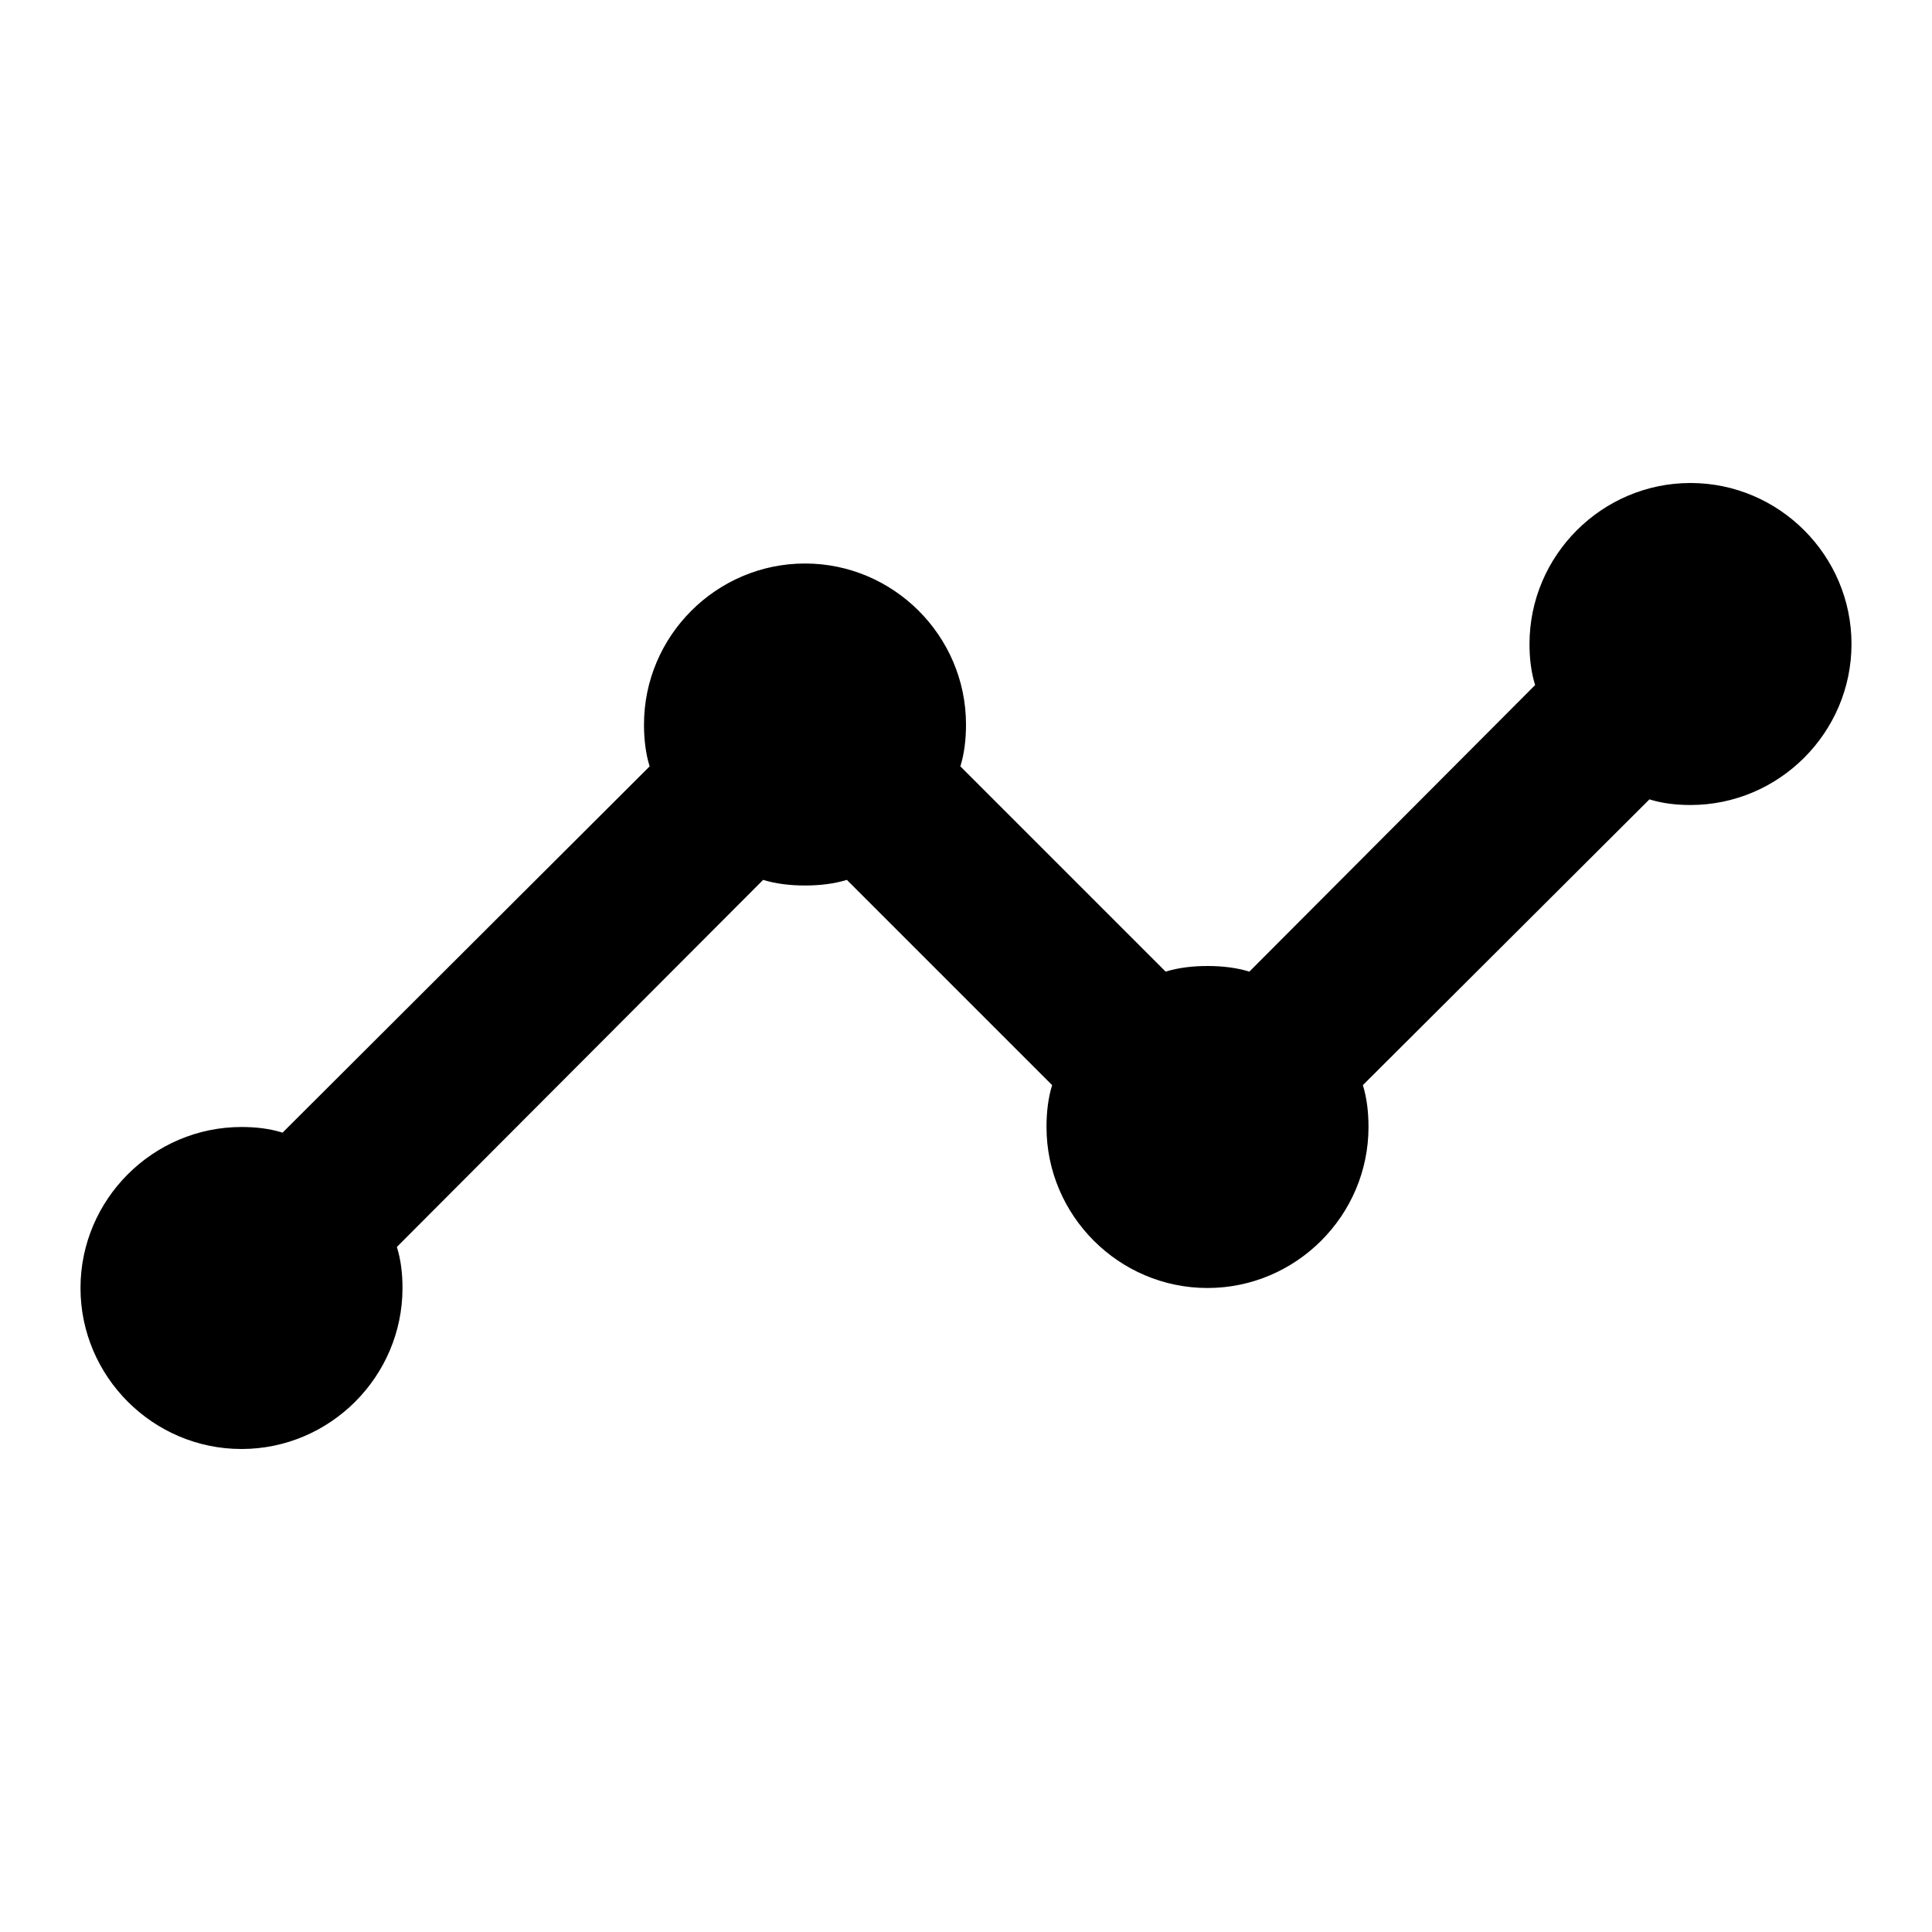
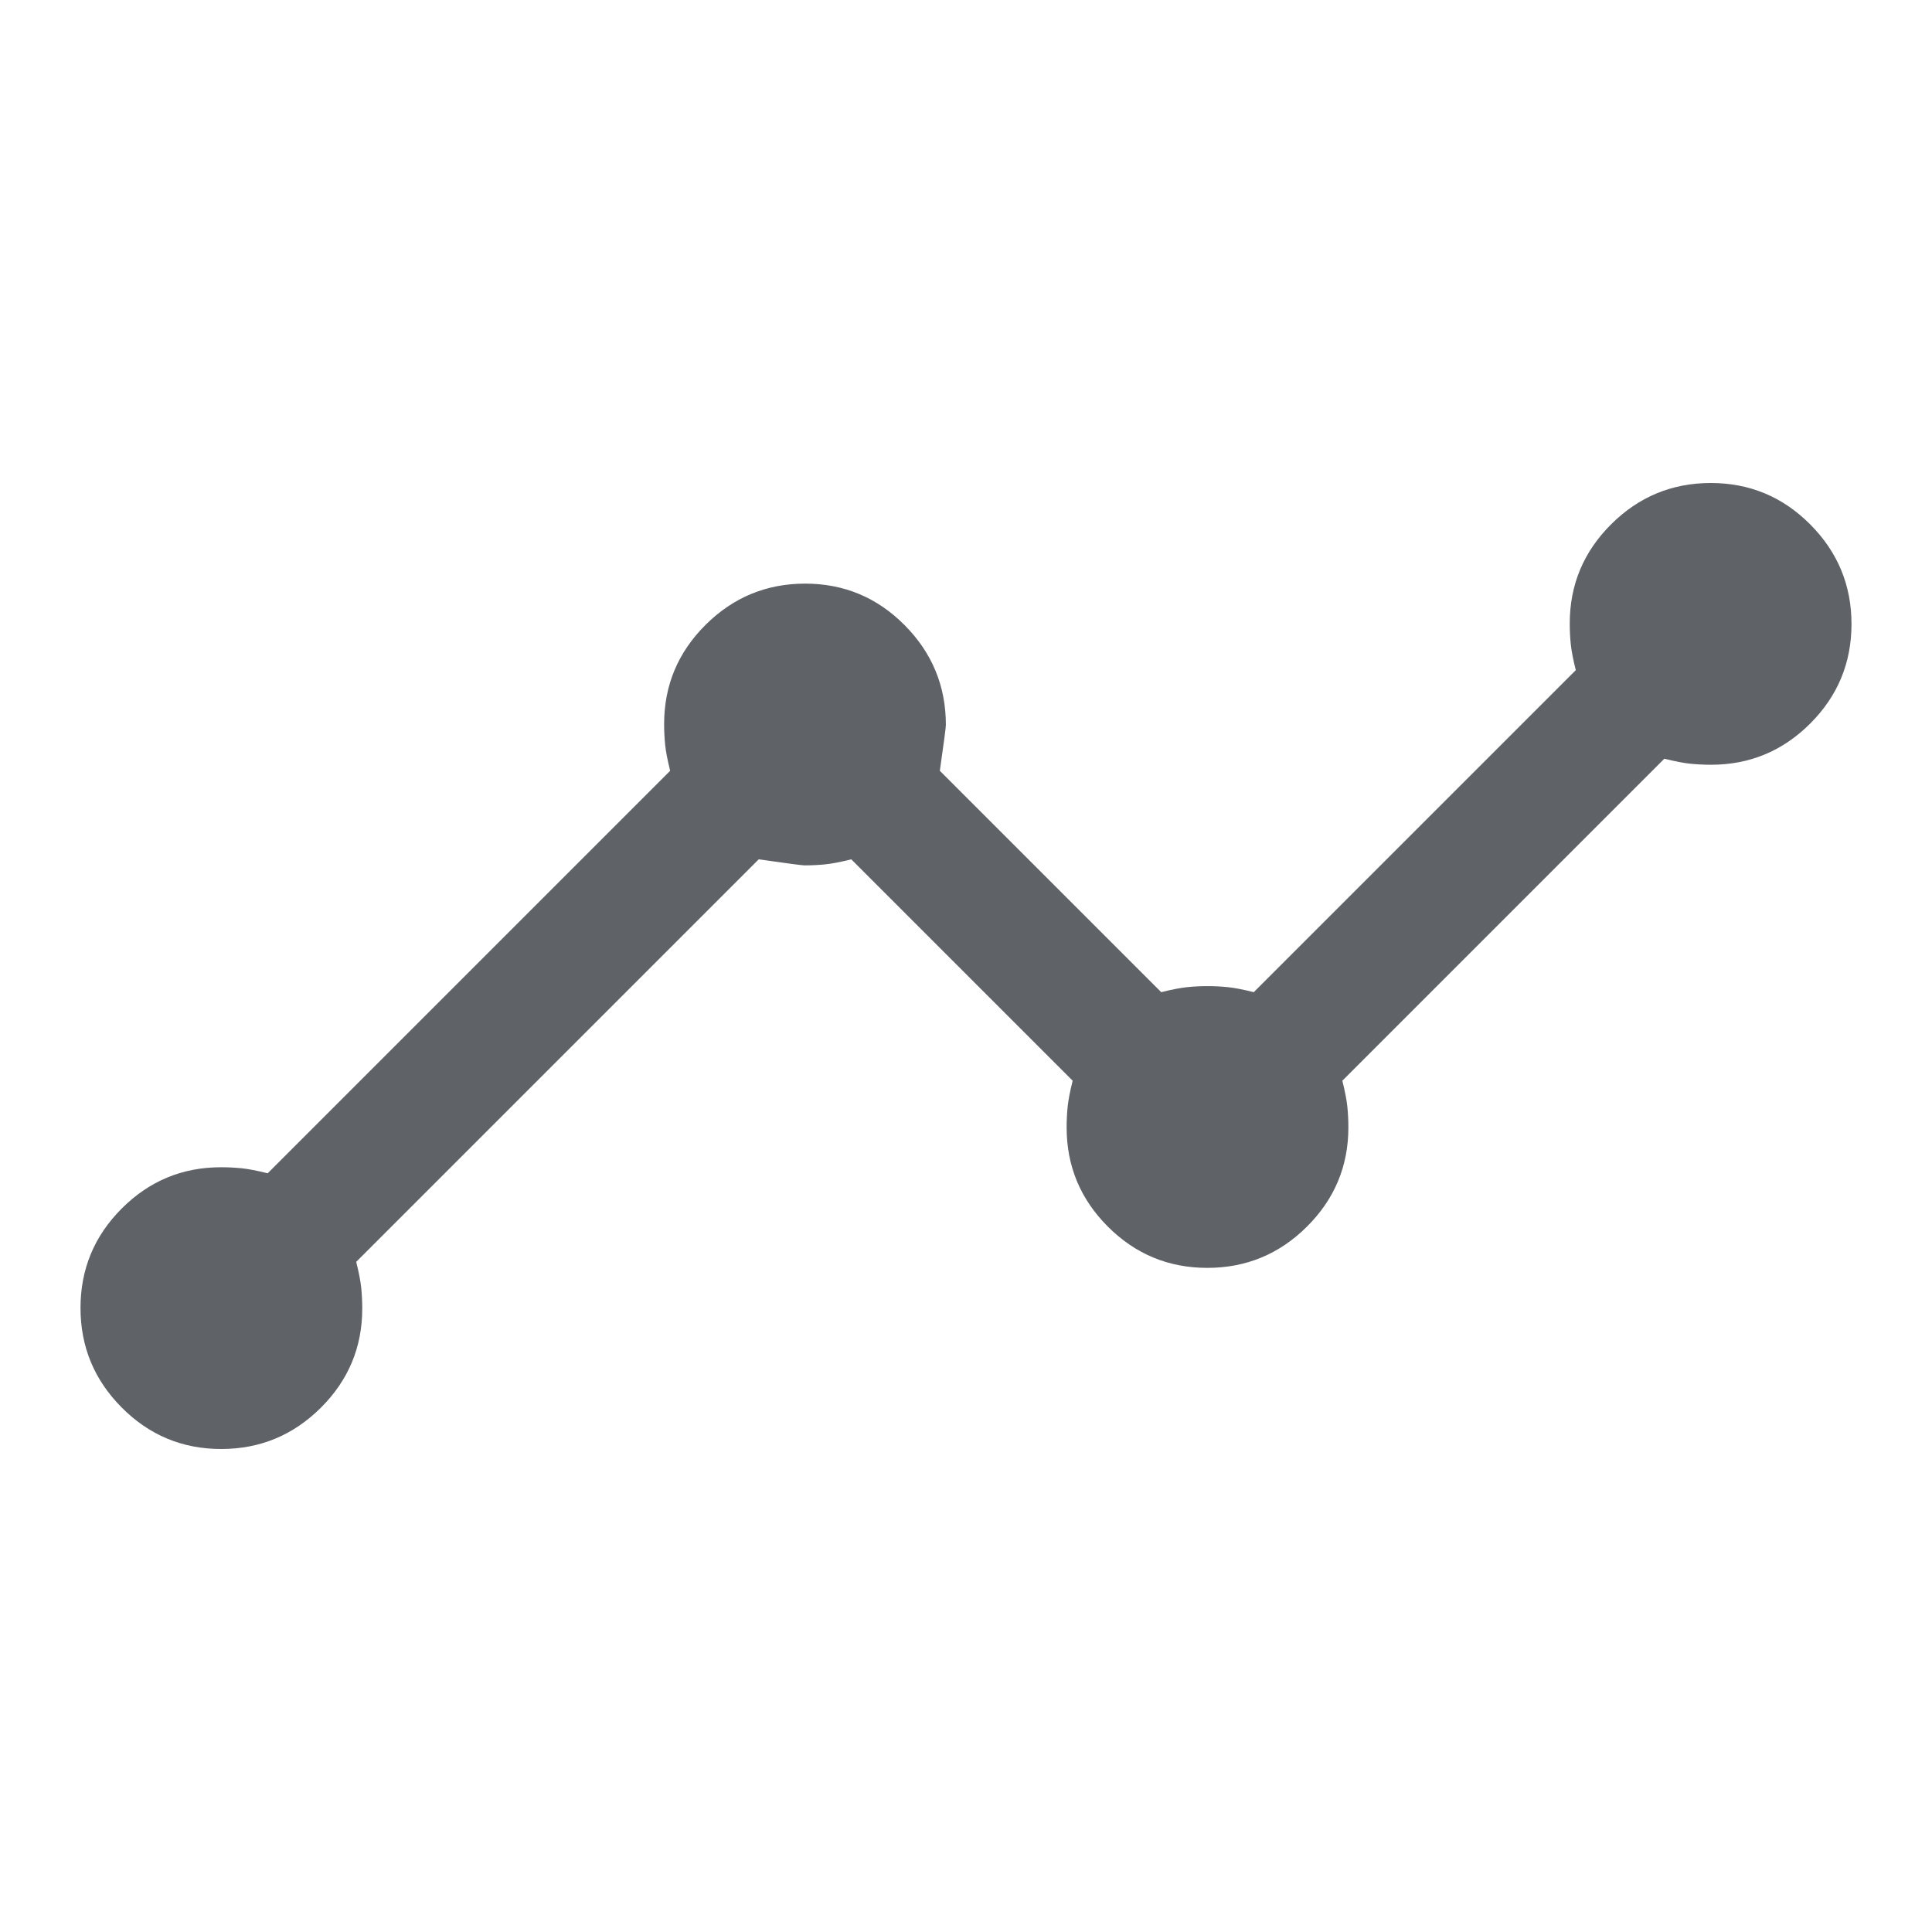
- <svg xmlns="http://www.w3.org/2000/svg" enable-background="new 0 0 24 24" height="48px" viewBox="0 0 24 24" width="48px" fill="#000000">
-   <g>
-     <rect fill="none" height="24" width="24" />
-   </g>
-   <g>
-     <g>
-       <g>
-         <path d="M23,8c0,1.1-0.9,2-2,2c-0.18,0-0.35-0.02-0.51-0.07l-3.56,3.55C16.98,13.64,17,13.82,17,14c0,1.1-0.9,2-2,2s-2-0.9-2-2 c0-0.18,0.02-0.36,0.07-0.52l-2.55-2.55C10.36,10.98,10.18,11,10,11s-0.36-0.02-0.52-0.07l-4.55,4.56C4.98,15.65,5,15.82,5,16 c0,1.1-0.9,2-2,2s-2-0.9-2-2s0.9-2,2-2c0.18,0,0.35,0.02,0.51,0.07l4.56-4.55C8.02,9.36,8,9.18,8,9c0-1.1,0.9-2,2-2s2,0.9,2,2 c0,0.18-0.02,0.36-0.07,0.52l2.55,2.55C14.64,12.02,14.82,12,15,12s0.36,0.02,0.52,0.07l3.55-3.56C19.02,8.35,19,8.18,19,8 c0-1.1,0.9-2,2-2S23,6.9,23,8z" />
-       </g>
-     </g>
-   </g>
+ <svg xmlns="http://www.w3.org/2000/svg" height="48px" viewBox="0 -960 960 960" width="48px" fill="#5f6368">
+   <path d="M109.91-240Q81-240 60.5-260.59 40-281.18 40-310.09t20.49-49.41q20.5-20.5 49.28-20.5 5.23 0 10.23.5t13 2.5l200-200q-2-8-2.5-13t-.5-10.23q0-28.78 20.59-49.28Q371.18-670 400.09-670t49.41 20.63q20.5 20.64 20.5 49.61 0 1.76-3 22.76l110 110q8-2 13-2.5t10-.5q5 0 10 .5t13 2.5l160-160q-2-8-2.5-13t-.5-10.23q0-28.78 20.59-49.28Q821.18-720 850.09-720t49.41 20.59q20.5 20.59 20.5 49.5t-20.49 49.41q-20.5 20.5-49.28 20.5-5.23 0-10.23-.5t-13-2.5L667-423q2 8 2.5 13t.5 10.23q0 28.78-20.59 49.28Q628.82-330 599.91-330t-49.41-20.49q-20.5-20.5-20.5-49.28 0-5.23.5-10.23t2.5-13L423-533q-8 2-13 2.5t-10.25.5q-1.75 0-22.75-3L177-333q2 8 2.5 13t.5 10.23q0 28.78-20.59 49.28Q138.82-240 109.91-240Z" />
</svg>
